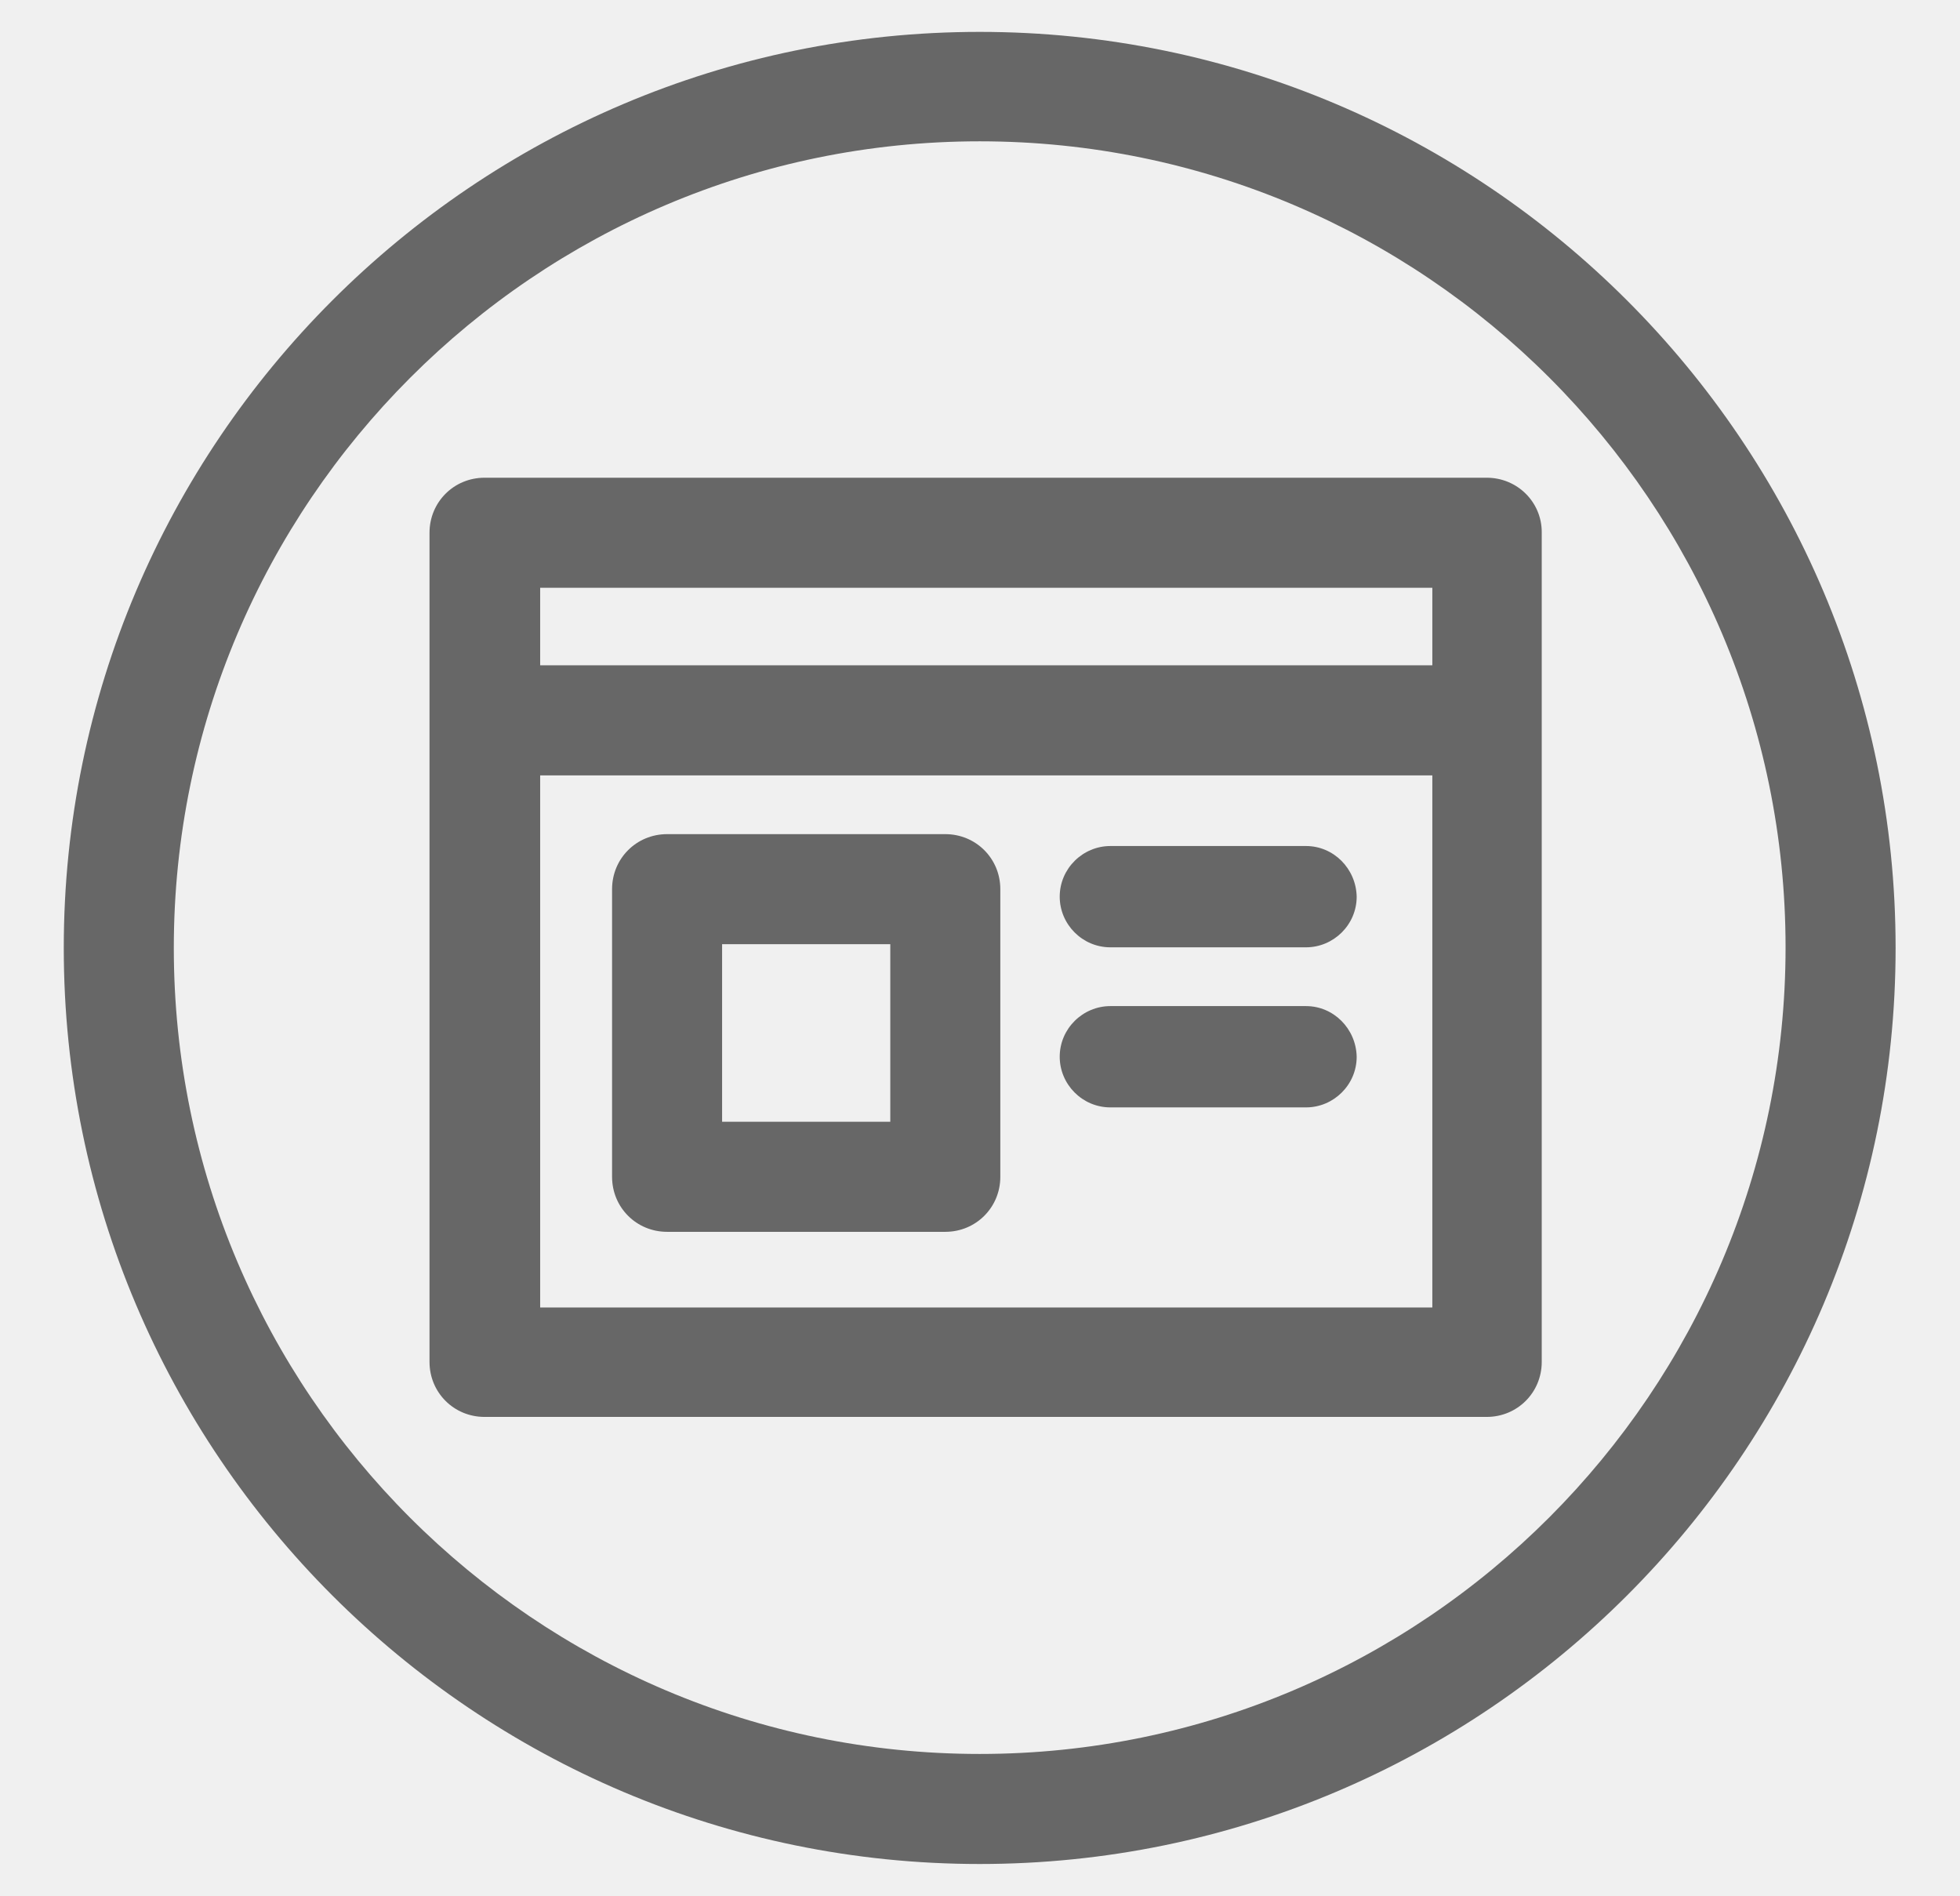
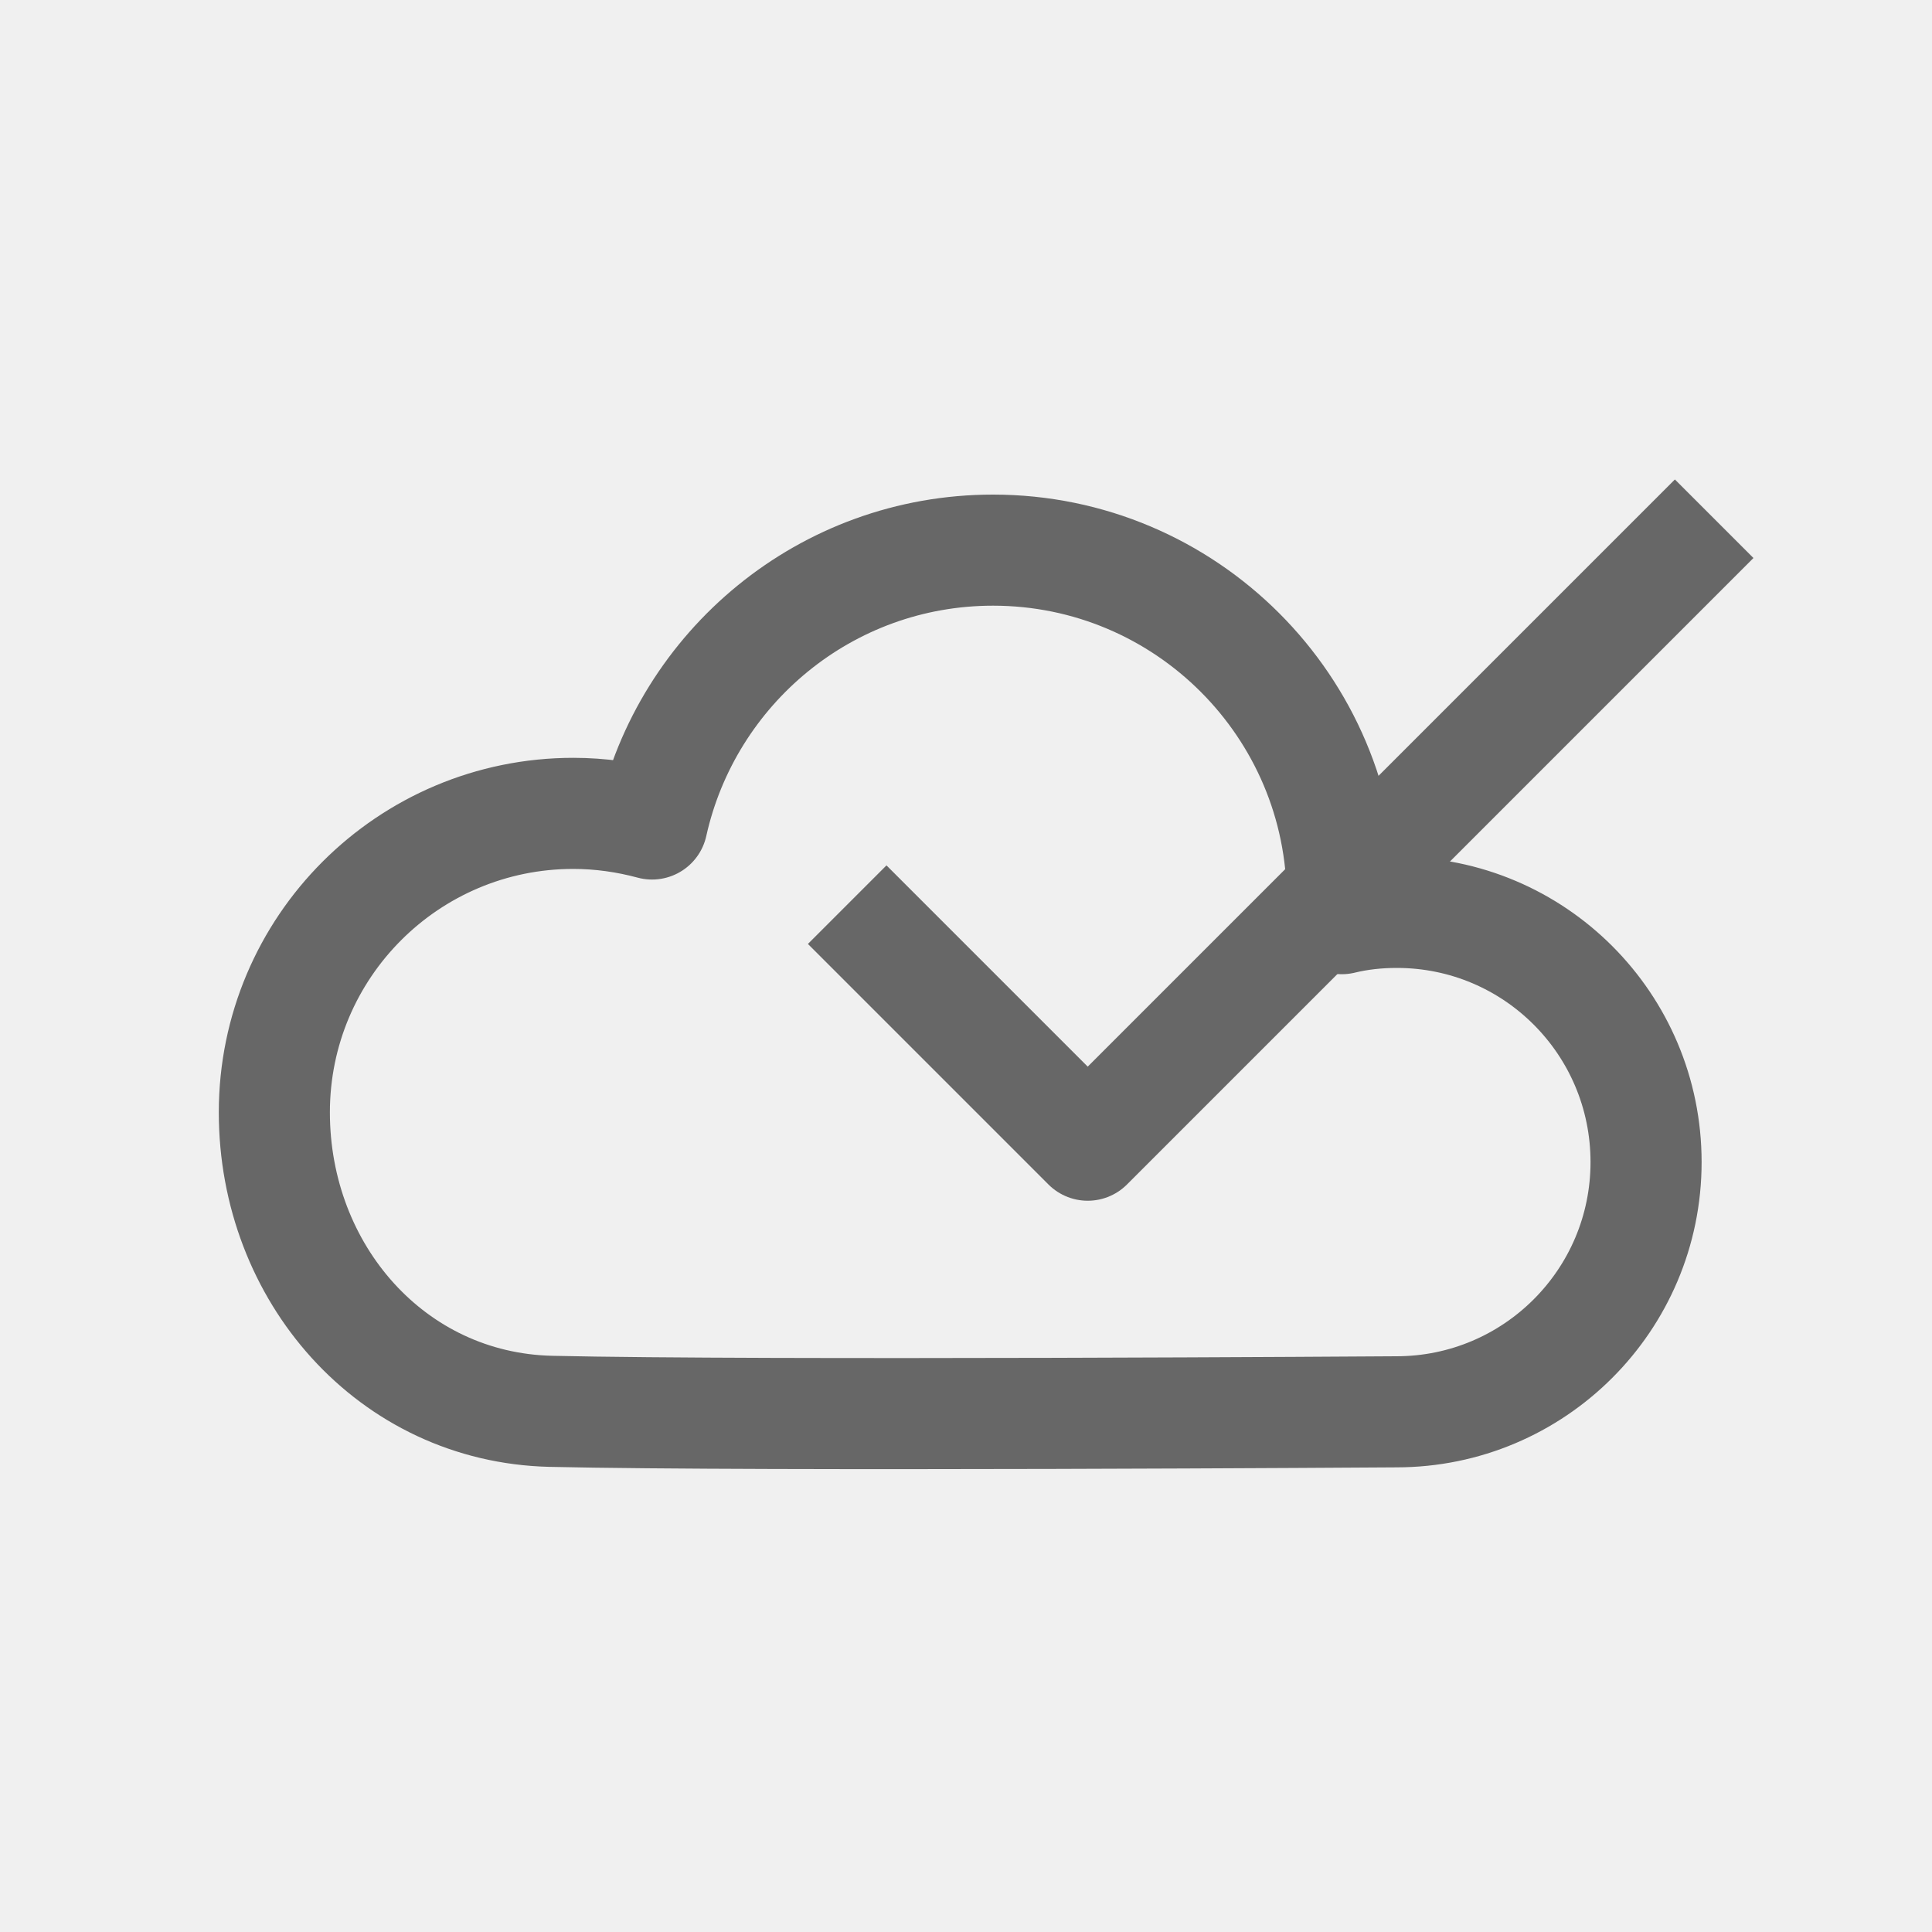
- <svg xmlns="http://www.w3.org/2000/svg" version="1.1" id="Layer_1" x="0px" y="0px" viewBox="1062.9 -22.8 313.5 303.2" enable-background="new 1062.9 -22.8 313.5 303.2" xml:space="preserve">
+ <svg xmlns="http://www.w3.org/2000/svg" version="1.1" id="Capa_1" x="0px" y="0px" viewBox="0 0 400 400" style="enable-background:new 0 0 400 400;" xml:space="preserve">
+   <style type="text/css">
+ 	.st0{fill:none;stroke:#676767;stroke-width:23;stroke-miterlimit:10;}
+ 	.st1{fill:none;stroke:#676767;stroke-width:23;stroke-linecap:round;stroke-miterlimit:10;}
+ 	.st2{fill:#FFFFFF;}
+ 	.st3{fill:none;stroke:#676767;stroke-width:23;stroke-linejoin:round;stroke-miterlimit:10;}
+ 	.st4{fill:#676767;}
+ 	.st5{fill:none;stroke:#676767;stroke-width:23;stroke-linecap:round;stroke-linejoin:round;stroke-miterlimit:10;}
+ </style>
  <g>
-     <path fill="#676767" d="M1219.6-17.7c-80.8,0-146.5,65.7-146.5,146.5s65.7,146.5,146.5,146.5s146.5-65.7,146.5-146.5   S1300.4-17.7,1219.6-17.7z M1219.6,257.7c-71.1,0-128.9-57.8-128.9-128.9S1148.5-0.2,1219.6-0.2c71.1,0,128.9,57.8,128.9,128.9   S1290.7,257.7,1219.6,257.7z" />
-     <path fill="#676767" d="M1300.7,53.6h-160.3c-4.9,0-8.8,3.9-8.8,8.8v30V195c0,4.9,3.9,8.8,8.8,8.8h160.3c4.9,0,8.8-3.9,8.8-8.8   V92.3v-30C1309.5,57.5,1305.6,53.6,1300.7,53.6z M1149.3,71.2H1292v12.4h-142.7V71.2z M1149.3,186.3v-85.1H1292v85.1H1149.3z" />
-     <path fill="#676767" d="M1214.1,110.6h-44.5c-4.9,0-8.8,3.9-8.8,8.8v46c0,4.9,3.9,8.8,8.8,8.8h44.5c4.9,0,8.8-3.9,8.8-8.8v-46   C1222.9,114.5,1219,110.6,1214.1,110.6z M1205.3,156.6h-26.9v-28.4h26.9V156.6z" />
-     <path fill="#676767" d="M1271.8,112.5h-31.3c-4.4,0-8.1,3.6-8.1,8.1c0,4.4,3.6,8.1,8.1,8.1h31.3c4.4,0,8.1-3.6,8.1-8.1   C1279.8,116.1,1276.2,112.5,1271.8,112.5z" />
-     <path fill="#676767" d="M1271.8,138.1h-31.3c-4.4,0-8.1,3.6-8.1,8.1c0,4.4,3.6,8.1,8.1,8.1h31.3c4.4,0,8.1-3.6,8.1-8.1   C1279.8,141.7,1276.2,138.1,1271.8,138.1z" />
+     <path class="st3" d="M289.2,188.9c-3.9,0-7.7,0.4-11.4,1.3c0.1-1.3,0.1-2.7,0.1-4c0-39.9-32.4-72.3-72.3-72.3   c-34.6,0-63.4,24.3-70.6,56.7c-5.2-1.4-10.7-2.2-16.3-2.2c-34.2,0-61.9,27.7-61.9,61.9c0,33.3,24.3,61.1,57.2,61.9   c43.8,1,175.1,0.1,175.1,0.1c28.5,0,51.7-23.1,51.7-51.7S317.7,188.9,289.2,188.9z" />
  </g>
+   <polyline class="st3" points="175.4,187.3 225.2,237.1 354.9,107.4 " />
</svg>
